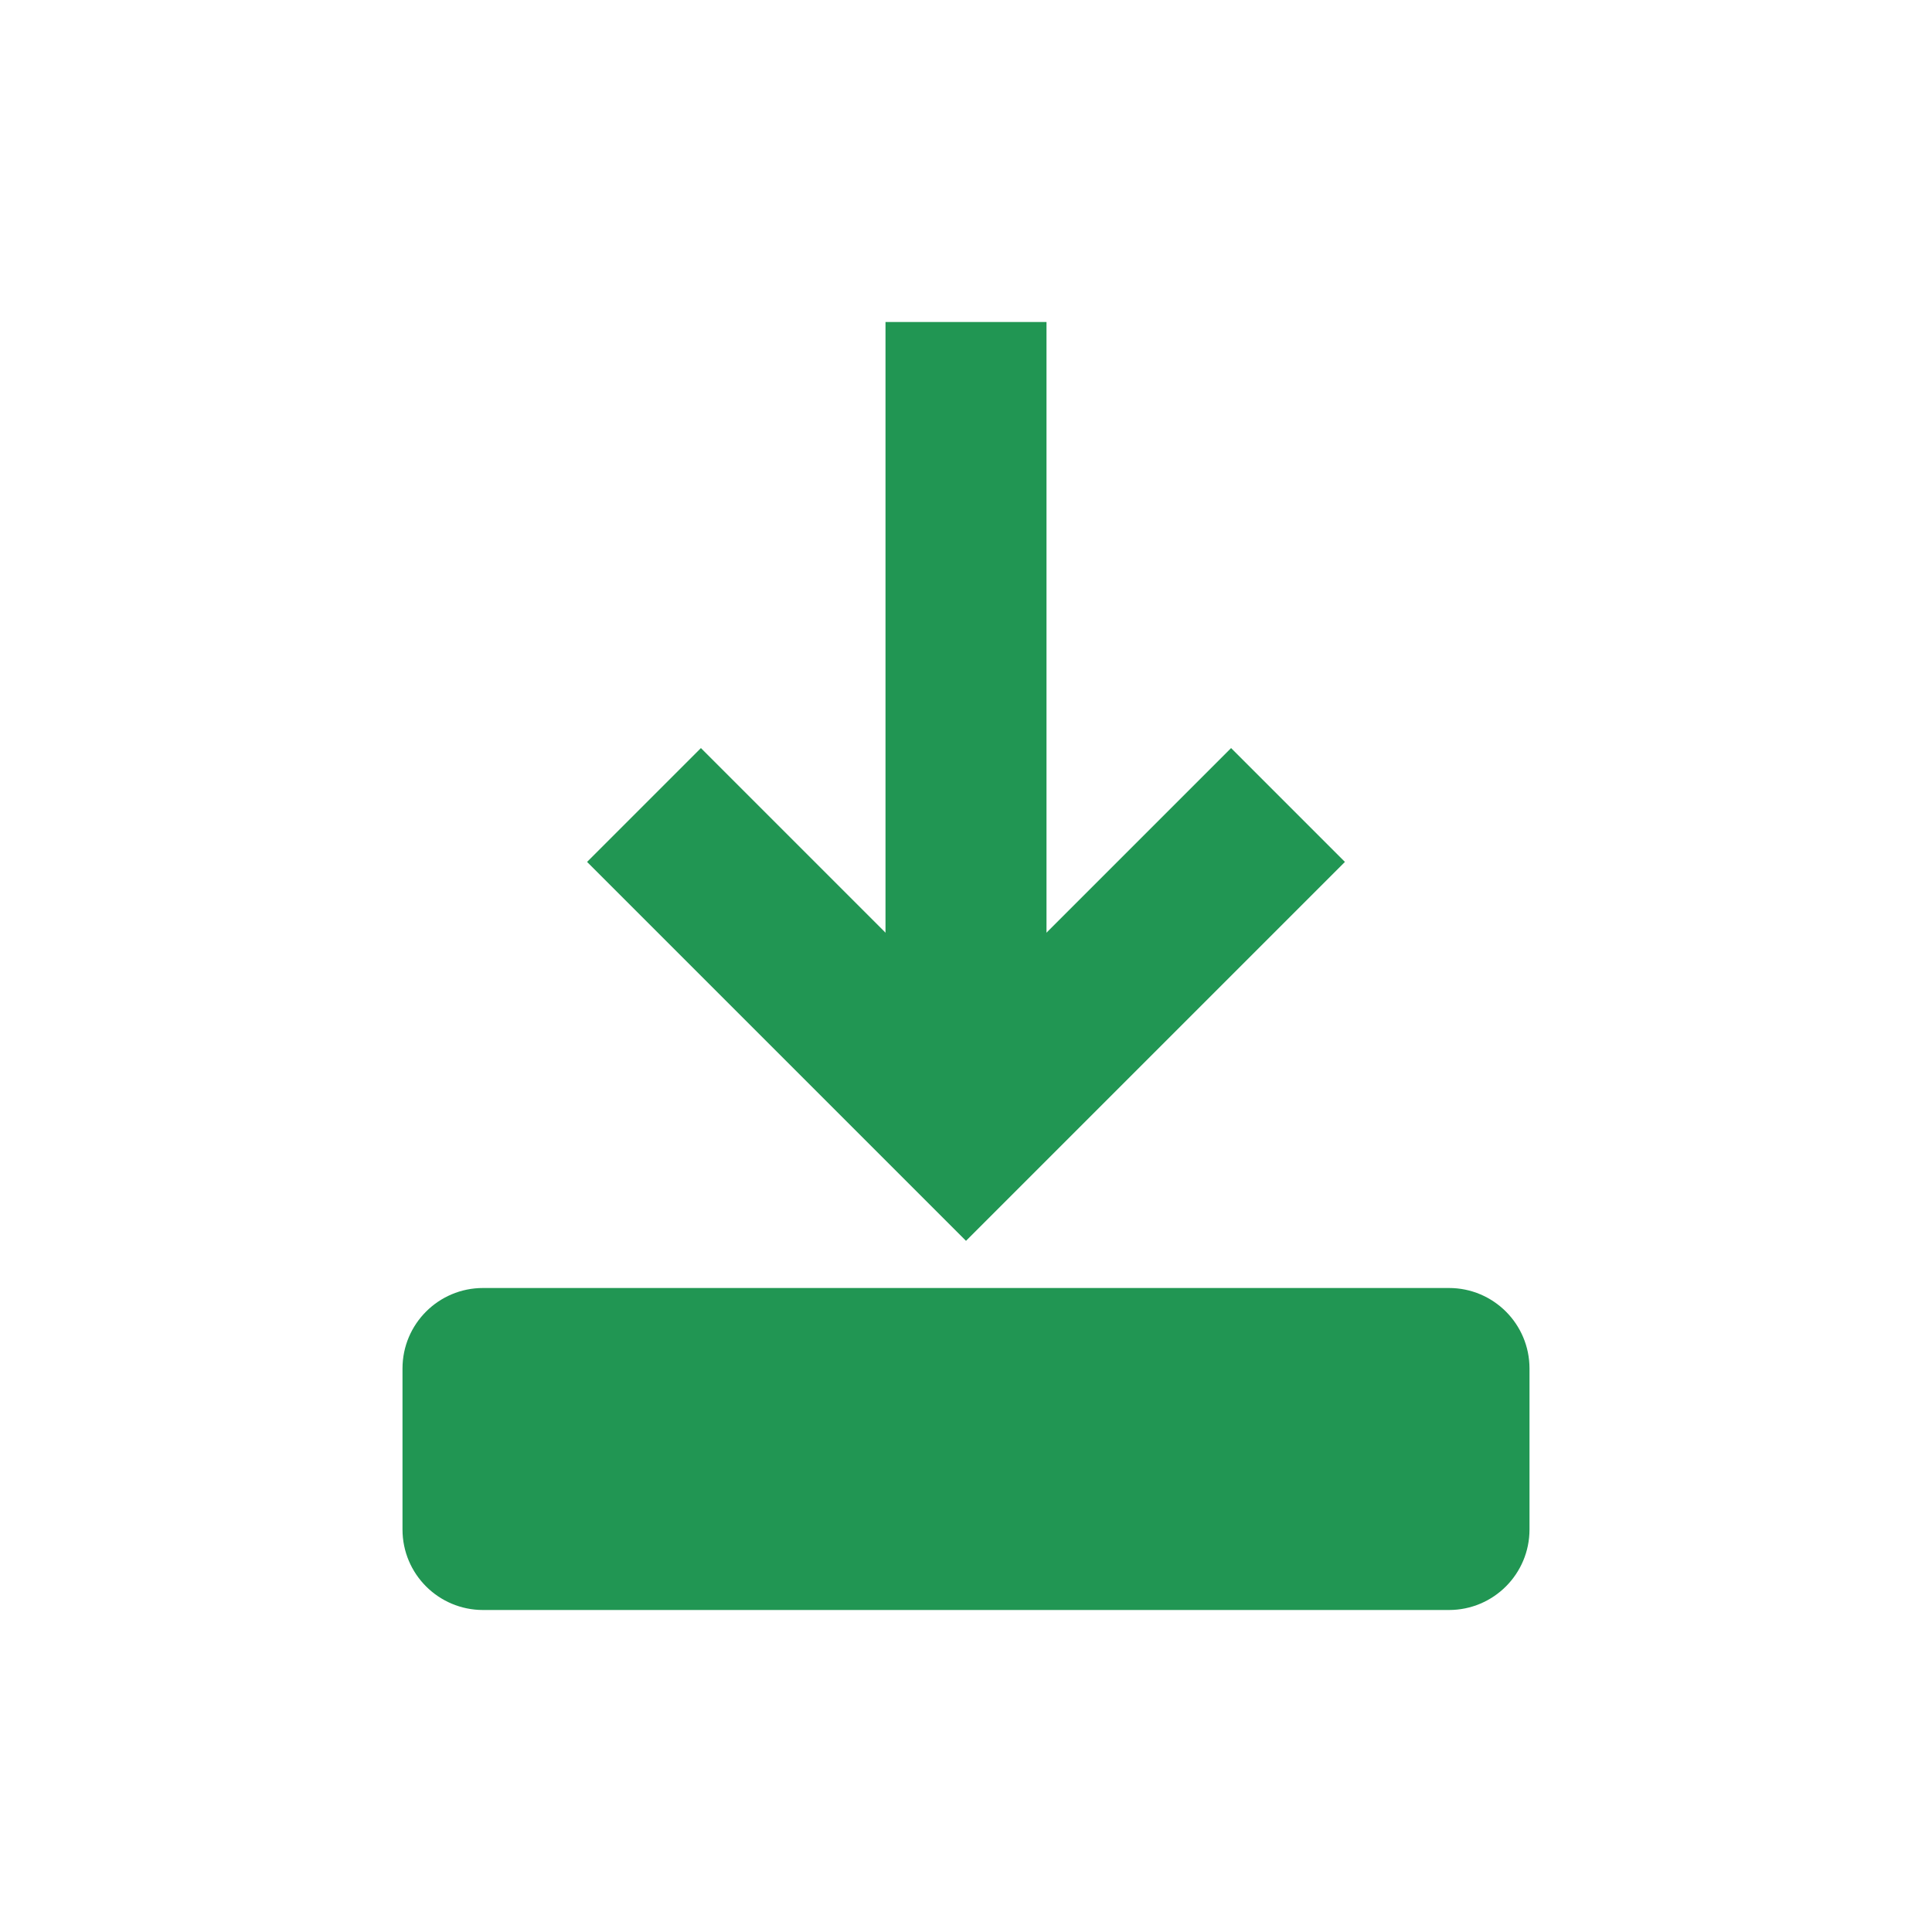
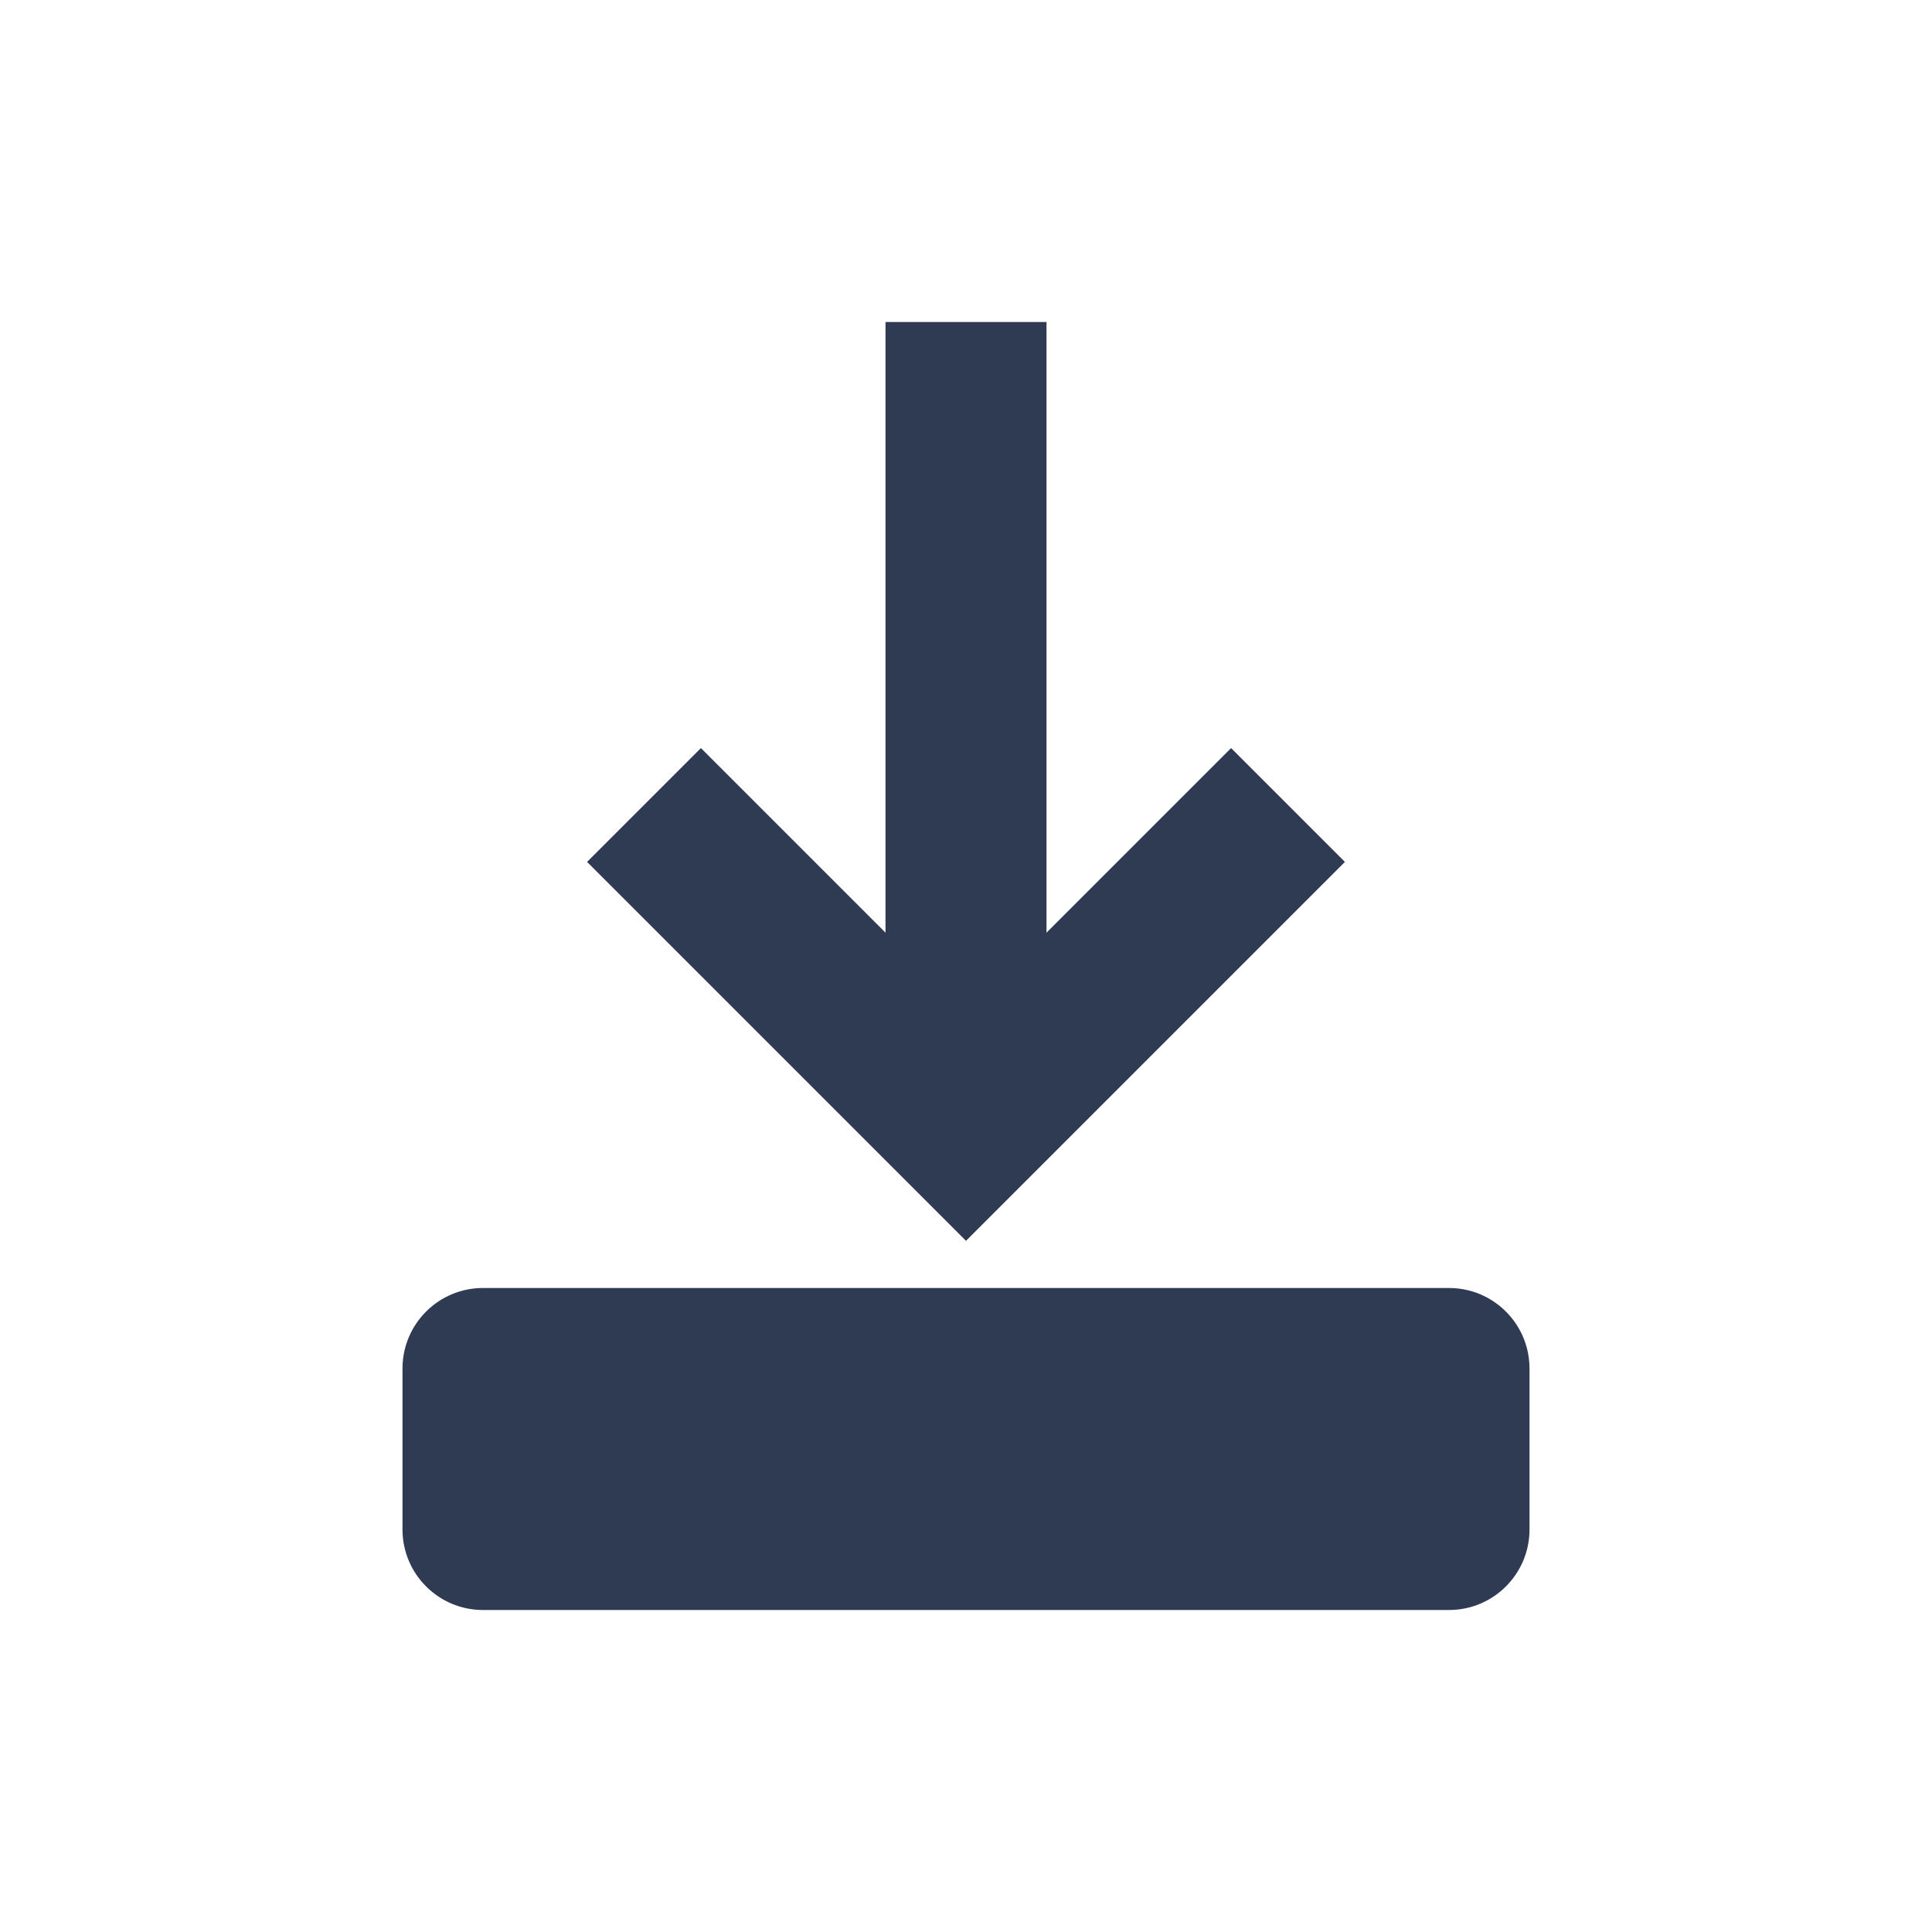
<svg xmlns="http://www.w3.org/2000/svg" width="24" height="24" viewBox="0 0 24 24">
-   <path d="M12 4v10" stroke="#219653" stroke-width="2" />
-   <path d="M8 10l4 4 4-4" stroke="#219653" stroke-width="2" fill="none" />
-   <rect x="5" y="16" width="14" height="4" rx="1" fill="#219653" />
+   <path d="M12 4v10" stroke="#2F3B52" stroke-width="2" />
+   <path d="M8 10l4 4 4-4" stroke="#2F3B52" stroke-width="2" fill="none" />
+   <rect x="5" y="16" width="14" height="4" rx="1" fill="#2F3B52" />
</svg>
